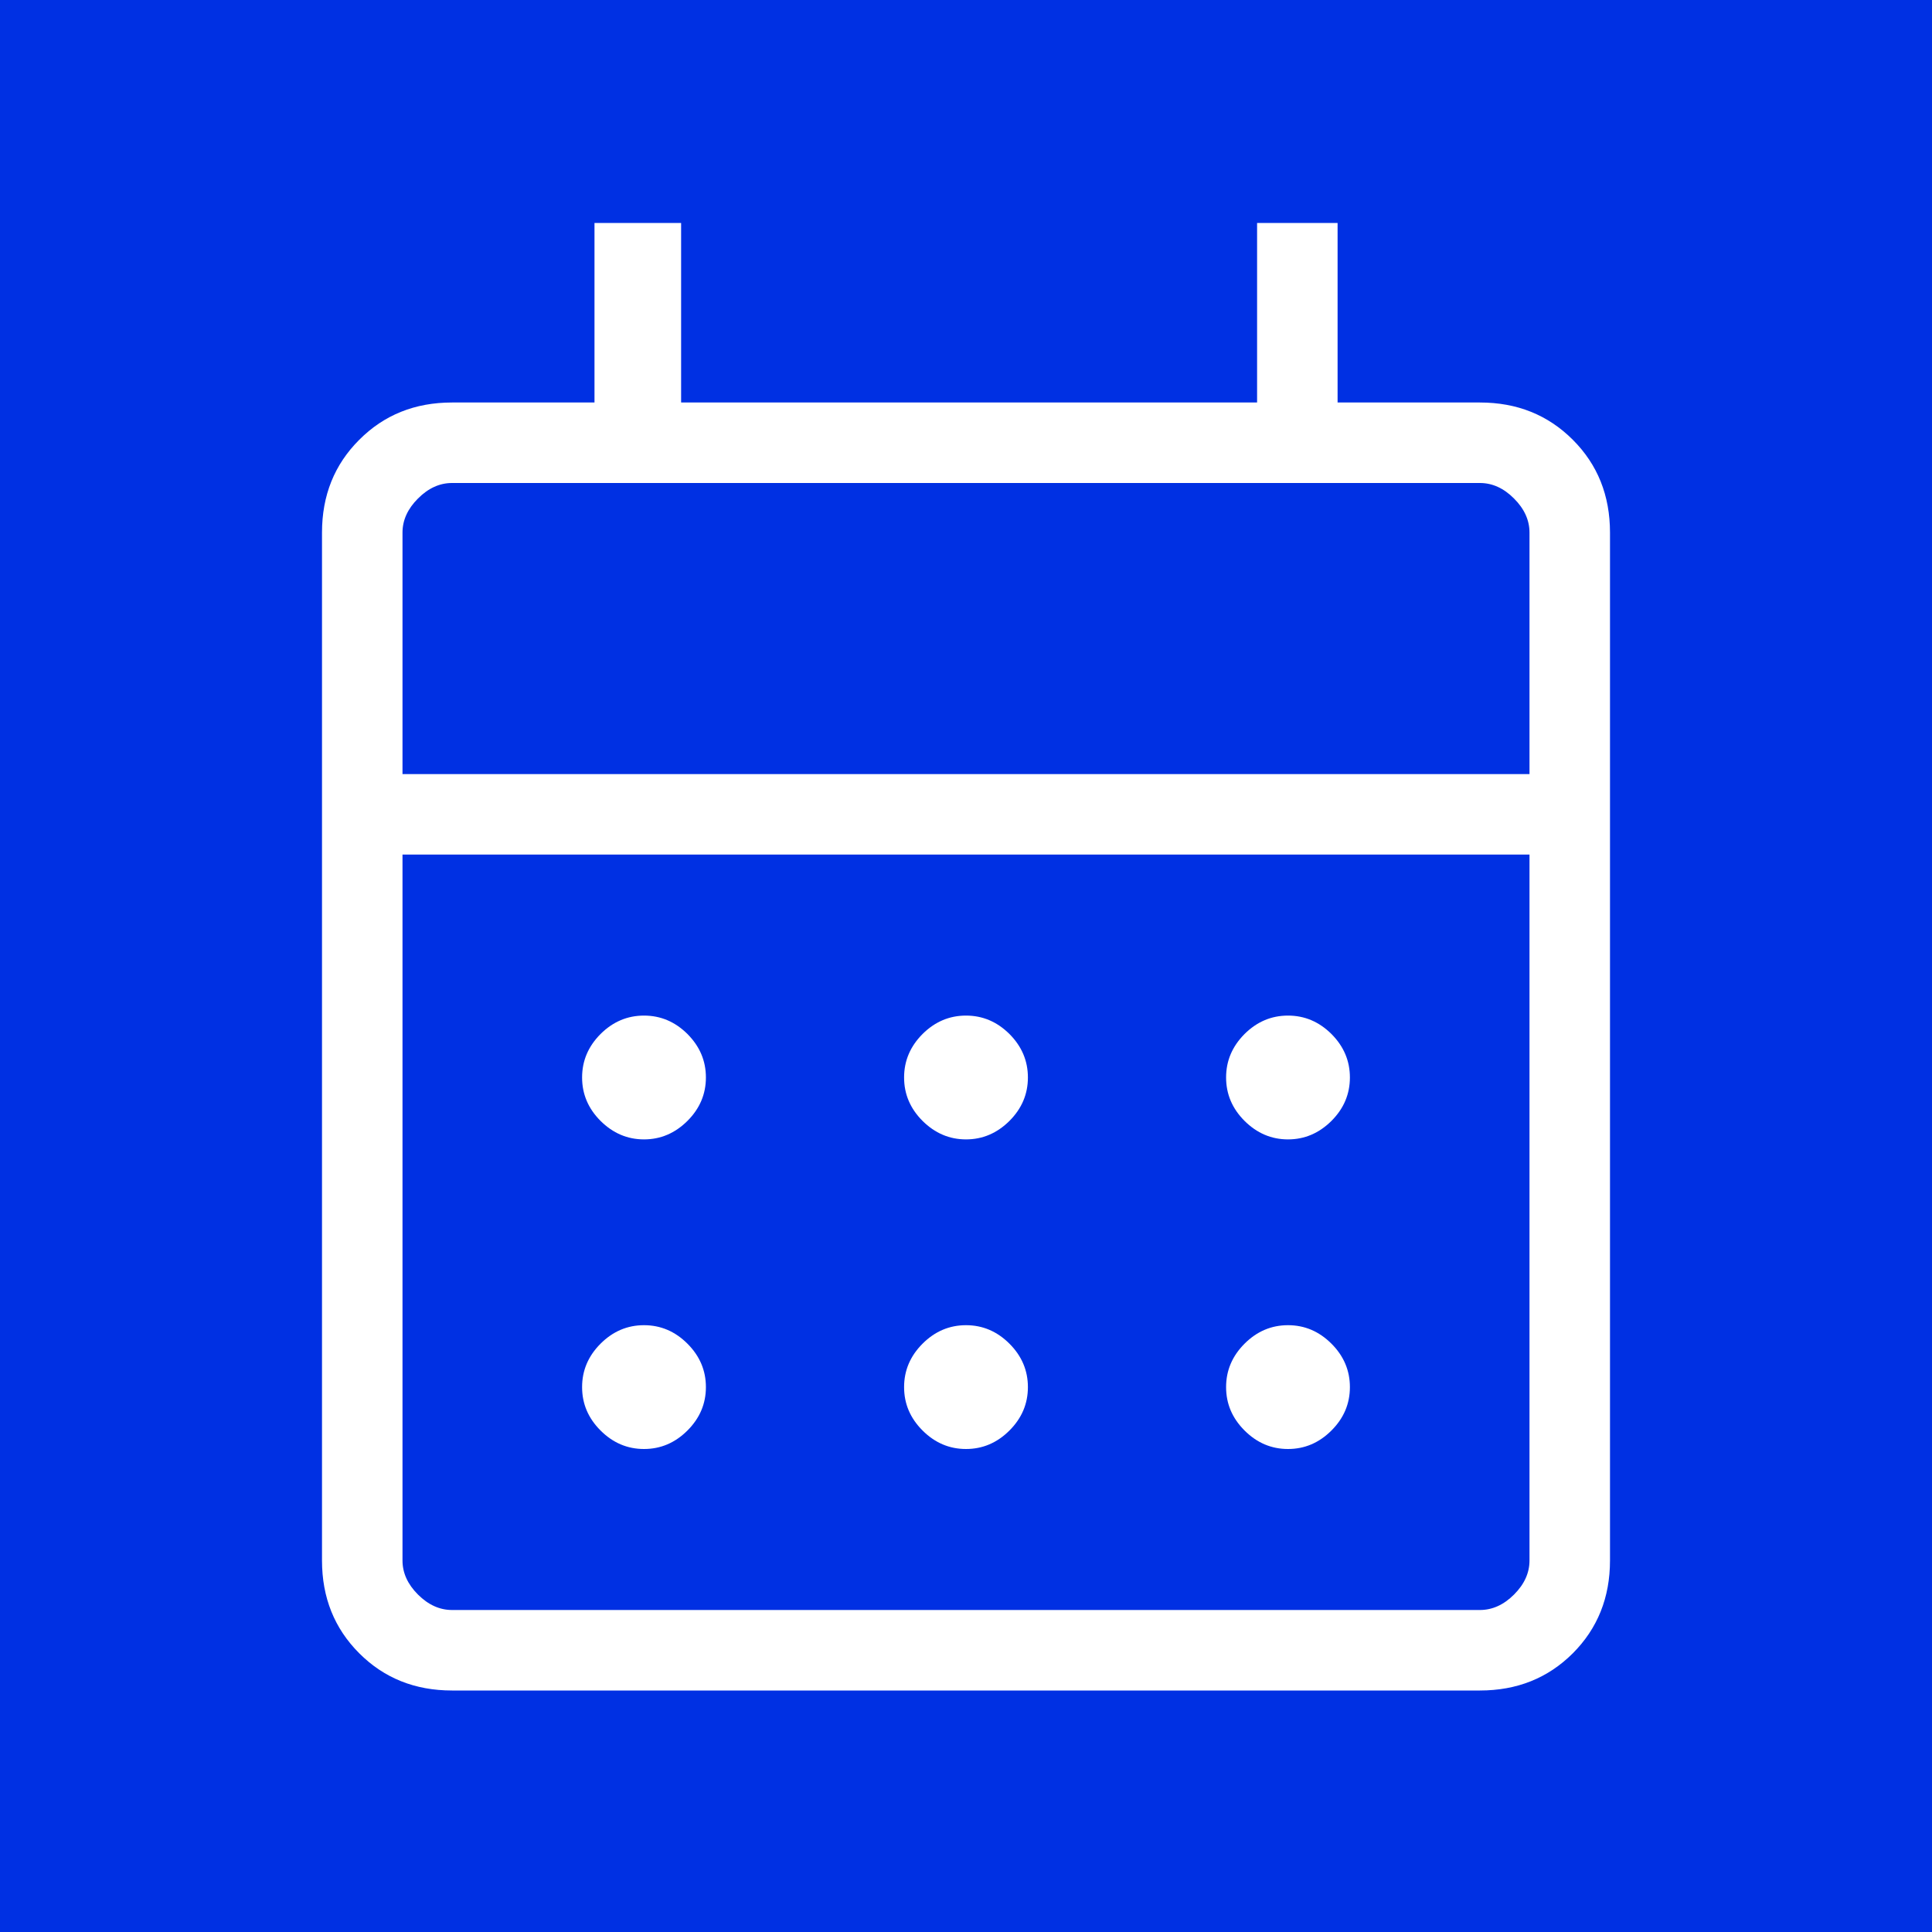
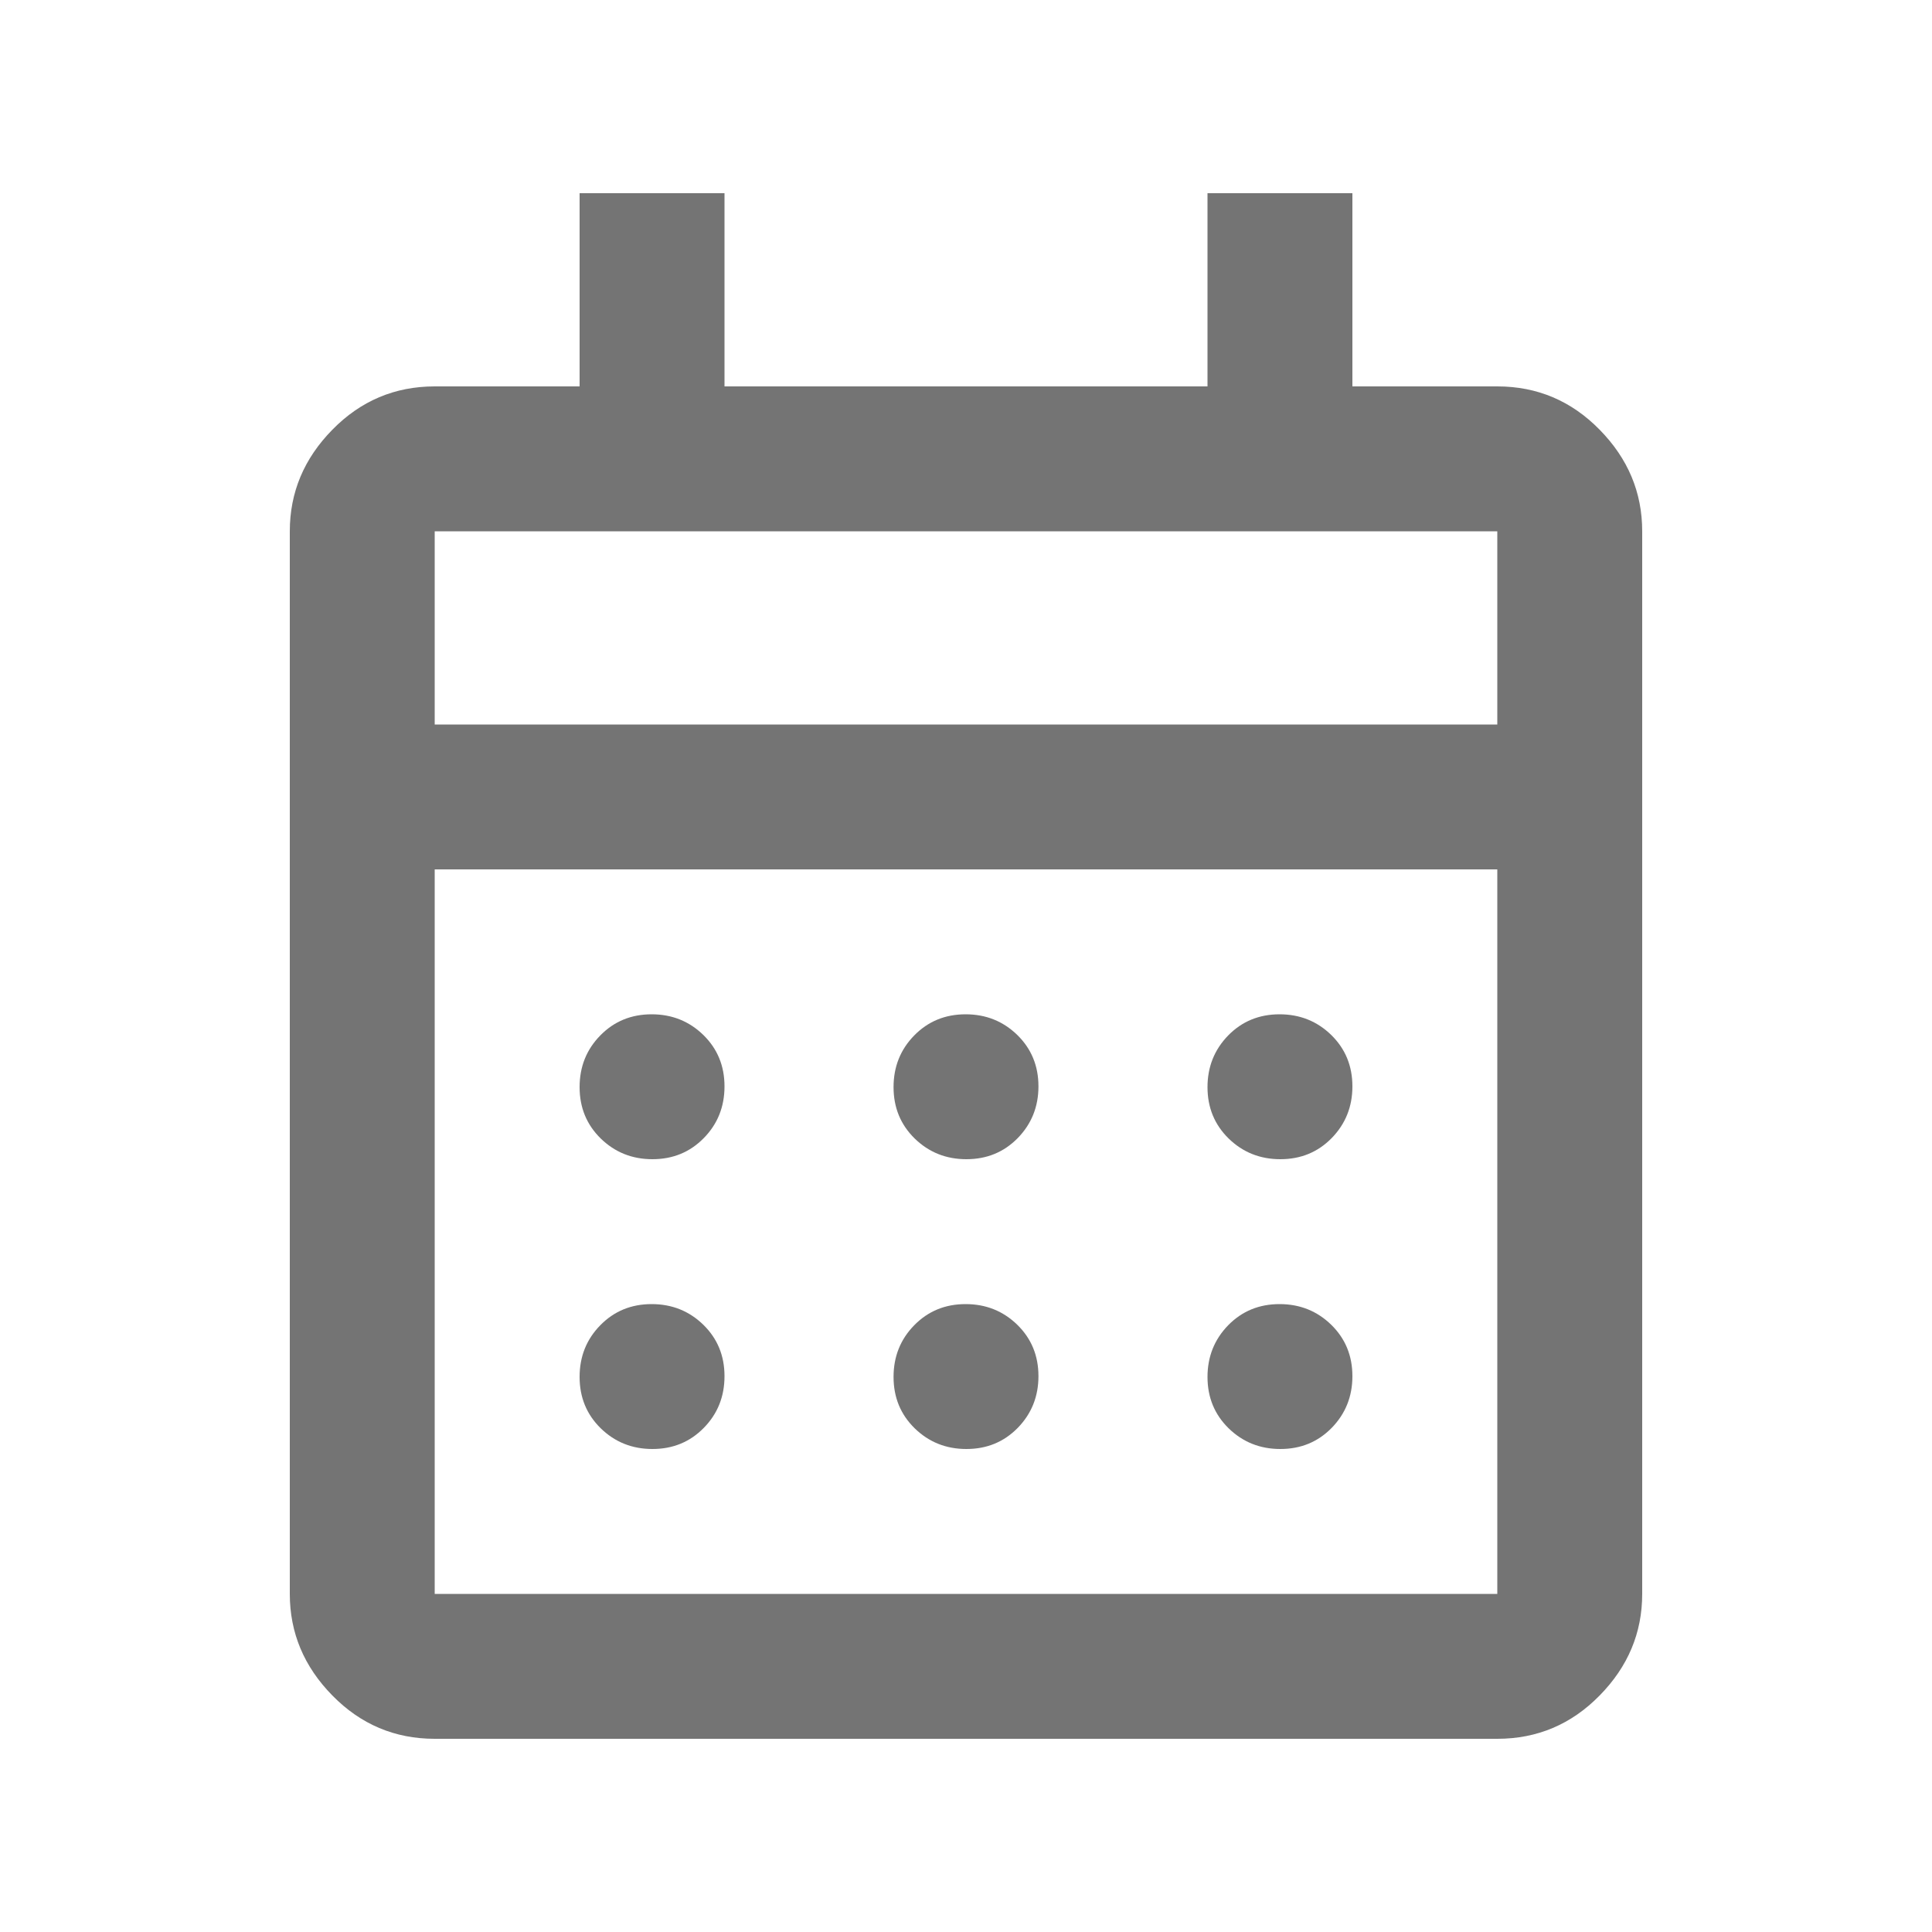
- <svg xmlns="http://www.w3.org/2000/svg" width="24" height="24" viewBox="0 0 24 24" fill="none">
-   <rect width="24" height="24" fill="#1E1E1E" />
+ <svg xmlns="http://www.w3.org/2000/svg" width="20" height="20" viewBox="0 0 20 20" fill="none">
+   <rect width="20" height="20" fill="#1E1E1E" />
  <g id="MAY RELEASE DESIGNS">
-     <path d="M-1745 -4067C-1745 -4068.1 -1744.1 -4069 -1743 -4069H18773C18774.1 -4069 18775 -4068.1 18775 -4067V8624C18775 8625.1 18774.1 8626 18773 8626H-1743C-1744.1 8626 -1745 8625.1 -1745 8624V-4067Z" fill="#444444" />
-     <path d="M-1743 -4069V-4068H18773V-4069V-4070H-1743V-4069ZM18775 -4067H18774V8624H18775H18776V-4067H18775ZM18773 8626V8625H-1743V8626V8627H18773V8626ZM-1745 8624H-1744V-4067H-1745H-1746V8624H-1745ZM-1743 8626V8625C-1743.55 8625 -1744 8624.55 -1744 8624H-1745H-1746C-1746 8625.66 -1744.66 8627 -1743 8627V8626ZM18775 8624H18774C18774 8624.55 18773.6 8625 18773 8625V8626V8627C18774.7 8627 18776 8625.66 18776 8624H18775ZM18773 -4069V-4068C18773.6 -4068 18774 -4067.55 18774 -4067H18775H18776C18776 -4068.66 18774.7 -4070 18773 -4070V-4069ZM-1743 -4069V-4070C-1744.66 -4070 -1746 -4068.66 -1746 -4067H-1745H-1744C-1744 -4067.55 -1743.55 -4068 -1743 -4068V-4069Z" fill="white" fill-opacity="0.1" />
-     <g id="MarketPlace + Portal" clip-path="url(#clip0_843_3199)">
-       <rect width="1440" height="5043" transform="translate(-960 -3278)" fill="white" />
-       <g id="Frame 2147223884">
-         <rect width="1440" height="804" transform="translate(-960 -594)" fill="#0030E3" />
-         <g id="Group 289334">
+     <path d="M-3497 -919C-3497 -920.105 -3496.1 -921 -3495 -921H17021C17022.1 -921 17023 -920.105 17023 -919V11772C17023 11773.1 17022.1 11774 17021 11774H-3495C-3496.1 11774 -3497 11773.1 -3497 11772V-919Z" fill="#444444" />
+     <path d="M-3495 -921V-920H17021V-921V-922H-3495V-921ZM17023 -919H17022V11772H17023H17024V-919H17023ZM17021 11774V11773H-3495V11774V11775H17021V11774ZM-3497 11772H-3496V-919H-3497H-3498V11772H-3497ZM-3495 11774V11773C-3495.55 11773 -3496 11772.6 -3496 11772H-3497H-3498C-3498 11773.7 -3496.66 11775 -3495 11775V11774ZM17023 11772H17022C17022 11772.6 17021.6 11773 17021 11773V11774V11775C17022.7 11775 17024 11773.7 17024 11772H17023ZM17021 -921V-920C17021.6 -920 17022 -919.552 17022 -919H17023H17024C17024 -920.657 17022.7 -922 17021 -922V-921ZM-3495 -921V-922C-3496.66 -922 -3498 -920.657 -3498 -919H-3497H-3496C-3496 -919.552 -3495.55 -920 -3495 -920V-921Z" fill="white" fill-opacity="0.1" />
+     <g id="MZN Finance Service Catalogue (Search page)" clip-path="url(#clip0_843_3199)">
+       <rect width="1440" height="2178" transform="translate(-976 -130)" fill="white" />
+       <g id="Frame 2147223755">
+         <g id="Frame 2147223758">
          <g id="calendar_month">
-             <mask id="mask0_843_3199" style="mask-type:alpha" maskUnits="userSpaceOnUse" x="0" y="0" width="24" height="24">
-               <rect id="Bounding box" width="24" height="24" fill="#D9D9D9" />
+             <mask id="mask0_843_3199" style="mask-type:alpha" maskUnits="userSpaceOnUse" x="0" y="0" width="20" height="20">
+               <rect id="Bounding box" width="20" height="20" fill="#D9D9D9" />
            </mask>
            <g mask="url(#mask0_843_3199)">
-               <path id="calendar_month_2" d="M5.615 21C5.155 21 4.771 20.846 4.463 20.538C4.154 20.229 4 19.845 4 19.385V6.616C4 6.155 4.154 5.771 4.463 5.463C4.771 5.154 5.155 5 5.615 5H7.385V2.77H8.461V5H15.616V2.77H16.616V5H18.384C18.845 5 19.229 5.154 19.538 5.463C19.846 5.771 20 6.155 20 6.616V19.385C20 19.845 19.846 20.229 19.538 20.538C19.229 20.846 18.845 21 18.384 21H5.615ZM5.615 20H18.384C18.538 20 18.68 19.936 18.808 19.808C18.936 19.68 19 19.539 19 19.385V10.616H5V19.385C5 19.539 5.064 19.68 5.192 19.808C5.32 19.936 5.462 20 5.615 20ZM5 9.616H19V6.616C19 6.462 18.936 6.321 18.808 6.193C18.68 6.064 18.538 6 18.384 6H5.615C5.462 6 5.32 6.064 5.192 6.193C5.064 6.321 5 6.462 5 6.616V9.616ZM12 14.154C11.794 14.154 11.614 14.077 11.46 13.924C11.307 13.771 11.231 13.591 11.231 13.385C11.231 13.178 11.307 12.999 11.46 12.845C11.614 12.692 11.794 12.616 12 12.616C12.206 12.616 12.386 12.692 12.54 12.845C12.693 12.999 12.769 13.178 12.769 13.385C12.769 13.591 12.693 13.771 12.54 13.924C12.386 14.077 12.206 14.154 12 14.154ZM8 14.154C7.794 14.154 7.614 14.077 7.46 13.924C7.307 13.771 7.231 13.591 7.231 13.385C7.231 13.178 7.307 12.999 7.46 12.845C7.614 12.692 7.794 12.616 8 12.616C8.206 12.616 8.386 12.692 8.54 12.845C8.693 12.999 8.769 13.178 8.769 13.385C8.769 13.591 8.693 13.771 8.54 13.924C8.386 14.077 8.206 14.154 8 14.154ZM16 14.154C15.794 14.154 15.614 14.077 15.46 13.924C15.307 13.771 15.231 13.591 15.231 13.385C15.231 13.178 15.307 12.999 15.46 12.845C15.614 12.692 15.794 12.616 16 12.616C16.206 12.616 16.386 12.692 16.54 12.845C16.693 12.999 16.769 13.178 16.769 13.385C16.769 13.591 16.693 13.771 16.54 13.924C16.386 14.077 16.206 14.154 16 14.154ZM12 18C11.794 18 11.614 17.924 11.46 17.77C11.307 17.617 11.231 17.438 11.231 17.231C11.231 17.025 11.307 16.845 11.46 16.692C11.614 16.538 11.794 16.462 12 16.462C12.206 16.462 12.386 16.538 12.54 16.692C12.693 16.845 12.769 17.025 12.769 17.231C12.769 17.438 12.693 17.617 12.54 17.77C12.386 17.924 12.206 18 12 18ZM8 18C7.794 18 7.614 17.924 7.46 17.77C7.307 17.617 7.231 17.438 7.231 17.231C7.231 17.025 7.307 16.845 7.46 16.692C7.614 16.538 7.794 16.462 8 16.462C8.206 16.462 8.386 16.538 8.54 16.692C8.693 16.845 8.769 17.025 8.769 17.231C8.769 17.438 8.693 17.617 8.54 17.77C8.386 17.924 8.206 18 8 18ZM16 18C15.794 18 15.614 17.924 15.46 17.77C15.307 17.617 15.231 17.438 15.231 17.231C15.231 17.025 15.307 16.845 15.46 16.692C15.614 16.538 15.794 16.462 16 16.462C16.206 16.462 16.386 16.538 16.54 16.692C16.693 16.845 16.769 17.025 16.769 17.231C16.769 17.438 16.693 17.617 16.54 17.77C16.386 17.924 16.206 18 16 18Z" fill="white" />
+               <path id="calendar_month_2" d="M4.5 18C4.088 18 3.734 17.851 3.441 17.552C3.147 17.253 3 16.903 3 16.5V5.5C3 5.097 3.147 4.747 3.441 4.448C3.734 4.149 4.088 4 4.5 4H6V2H7.5V4H12.5V2H14V4H15.5C15.912 4 16.266 4.149 16.559 4.448C16.853 4.747 17 5.097 17 5.5V16.5C17 16.903 16.853 17.253 16.559 17.552C16.266 17.851 15.912 18 15.5 18H4.5ZM4.5 16.5H15.5V9H4.5V16.5ZM4.5 7.5H15.5V5.5H4.5V7.5ZM10.004 12C9.793 12 9.615 11.928 9.469 11.786C9.323 11.643 9.25 11.466 9.25 11.254C9.25 11.043 9.321 10.865 9.464 10.719C9.607 10.573 9.784 10.5 9.996 10.5C10.207 10.5 10.385 10.572 10.531 10.714C10.677 10.857 10.75 11.034 10.75 11.246C10.75 11.457 10.678 11.635 10.536 11.781C10.393 11.927 10.216 12 10.004 12ZM6.754 12C6.543 12 6.365 11.928 6.219 11.786C6.073 11.643 6 11.466 6 11.254C6 11.043 6.071 10.865 6.214 10.719C6.357 10.573 6.534 10.5 6.746 10.5C6.957 10.5 7.135 10.572 7.281 10.714C7.427 10.857 7.5 11.034 7.5 11.246C7.5 11.457 7.429 11.635 7.286 11.781C7.143 11.927 6.966 12 6.754 12ZM13.254 12C13.043 12 12.865 11.928 12.719 11.786C12.573 11.643 12.5 11.466 12.5 11.254C12.5 11.043 12.572 10.865 12.714 10.719C12.857 10.573 13.034 10.5 13.246 10.5C13.457 10.5 13.635 10.572 13.781 10.714C13.927 10.857 14 11.034 14 11.246C14 11.457 13.928 11.635 13.786 11.781C13.643 11.927 13.466 12 13.254 12ZM10.004 15C9.793 15 9.615 14.928 9.469 14.786C9.323 14.643 9.25 14.466 9.25 14.254C9.25 14.043 9.321 13.865 9.464 13.719C9.607 13.573 9.784 13.5 9.996 13.5C10.207 13.5 10.385 13.572 10.531 13.714C10.677 13.857 10.75 14.034 10.75 14.246C10.75 14.457 10.678 14.635 10.536 14.781C10.393 14.927 10.216 15 10.004 15ZM6.754 15C6.543 15 6.365 14.928 6.219 14.786C6.073 14.643 6 14.466 6 14.254C6 14.043 6.071 13.865 6.214 13.719C6.357 13.573 6.534 13.5 6.746 13.5C6.957 13.5 7.135 13.572 7.281 13.714C7.427 13.857 7.5 14.034 7.5 14.246C7.5 14.457 7.429 14.635 7.286 14.781C7.143 14.927 6.966 15 6.754 15ZM13.254 15C13.043 15 12.865 14.928 12.719 14.786C12.573 14.643 12.5 14.466 12.5 14.254C12.5 14.043 12.572 13.865 12.714 13.719C12.857 13.573 13.034 13.5 13.246 13.5C13.457 13.5 13.635 13.572 13.781 13.714C13.927 13.857 14 14.034 14 14.246C14 14.457 13.928 14.635 13.786 14.781C13.643 14.927 13.466 15 13.254 15Z" fill="#747474" />
            </g>
          </g>
        </g>
      </g>
    </g>
  </g>
  <defs>
    <clipPath id="clip0_843_3199">
-       <rect width="1440" height="5043" fill="white" transform="translate(-960 -3278)" />
+       <rect width="1440" height="2178" fill="white" transform="translate(-976 -130)" />
    </clipPath>
  </defs>
</svg>
